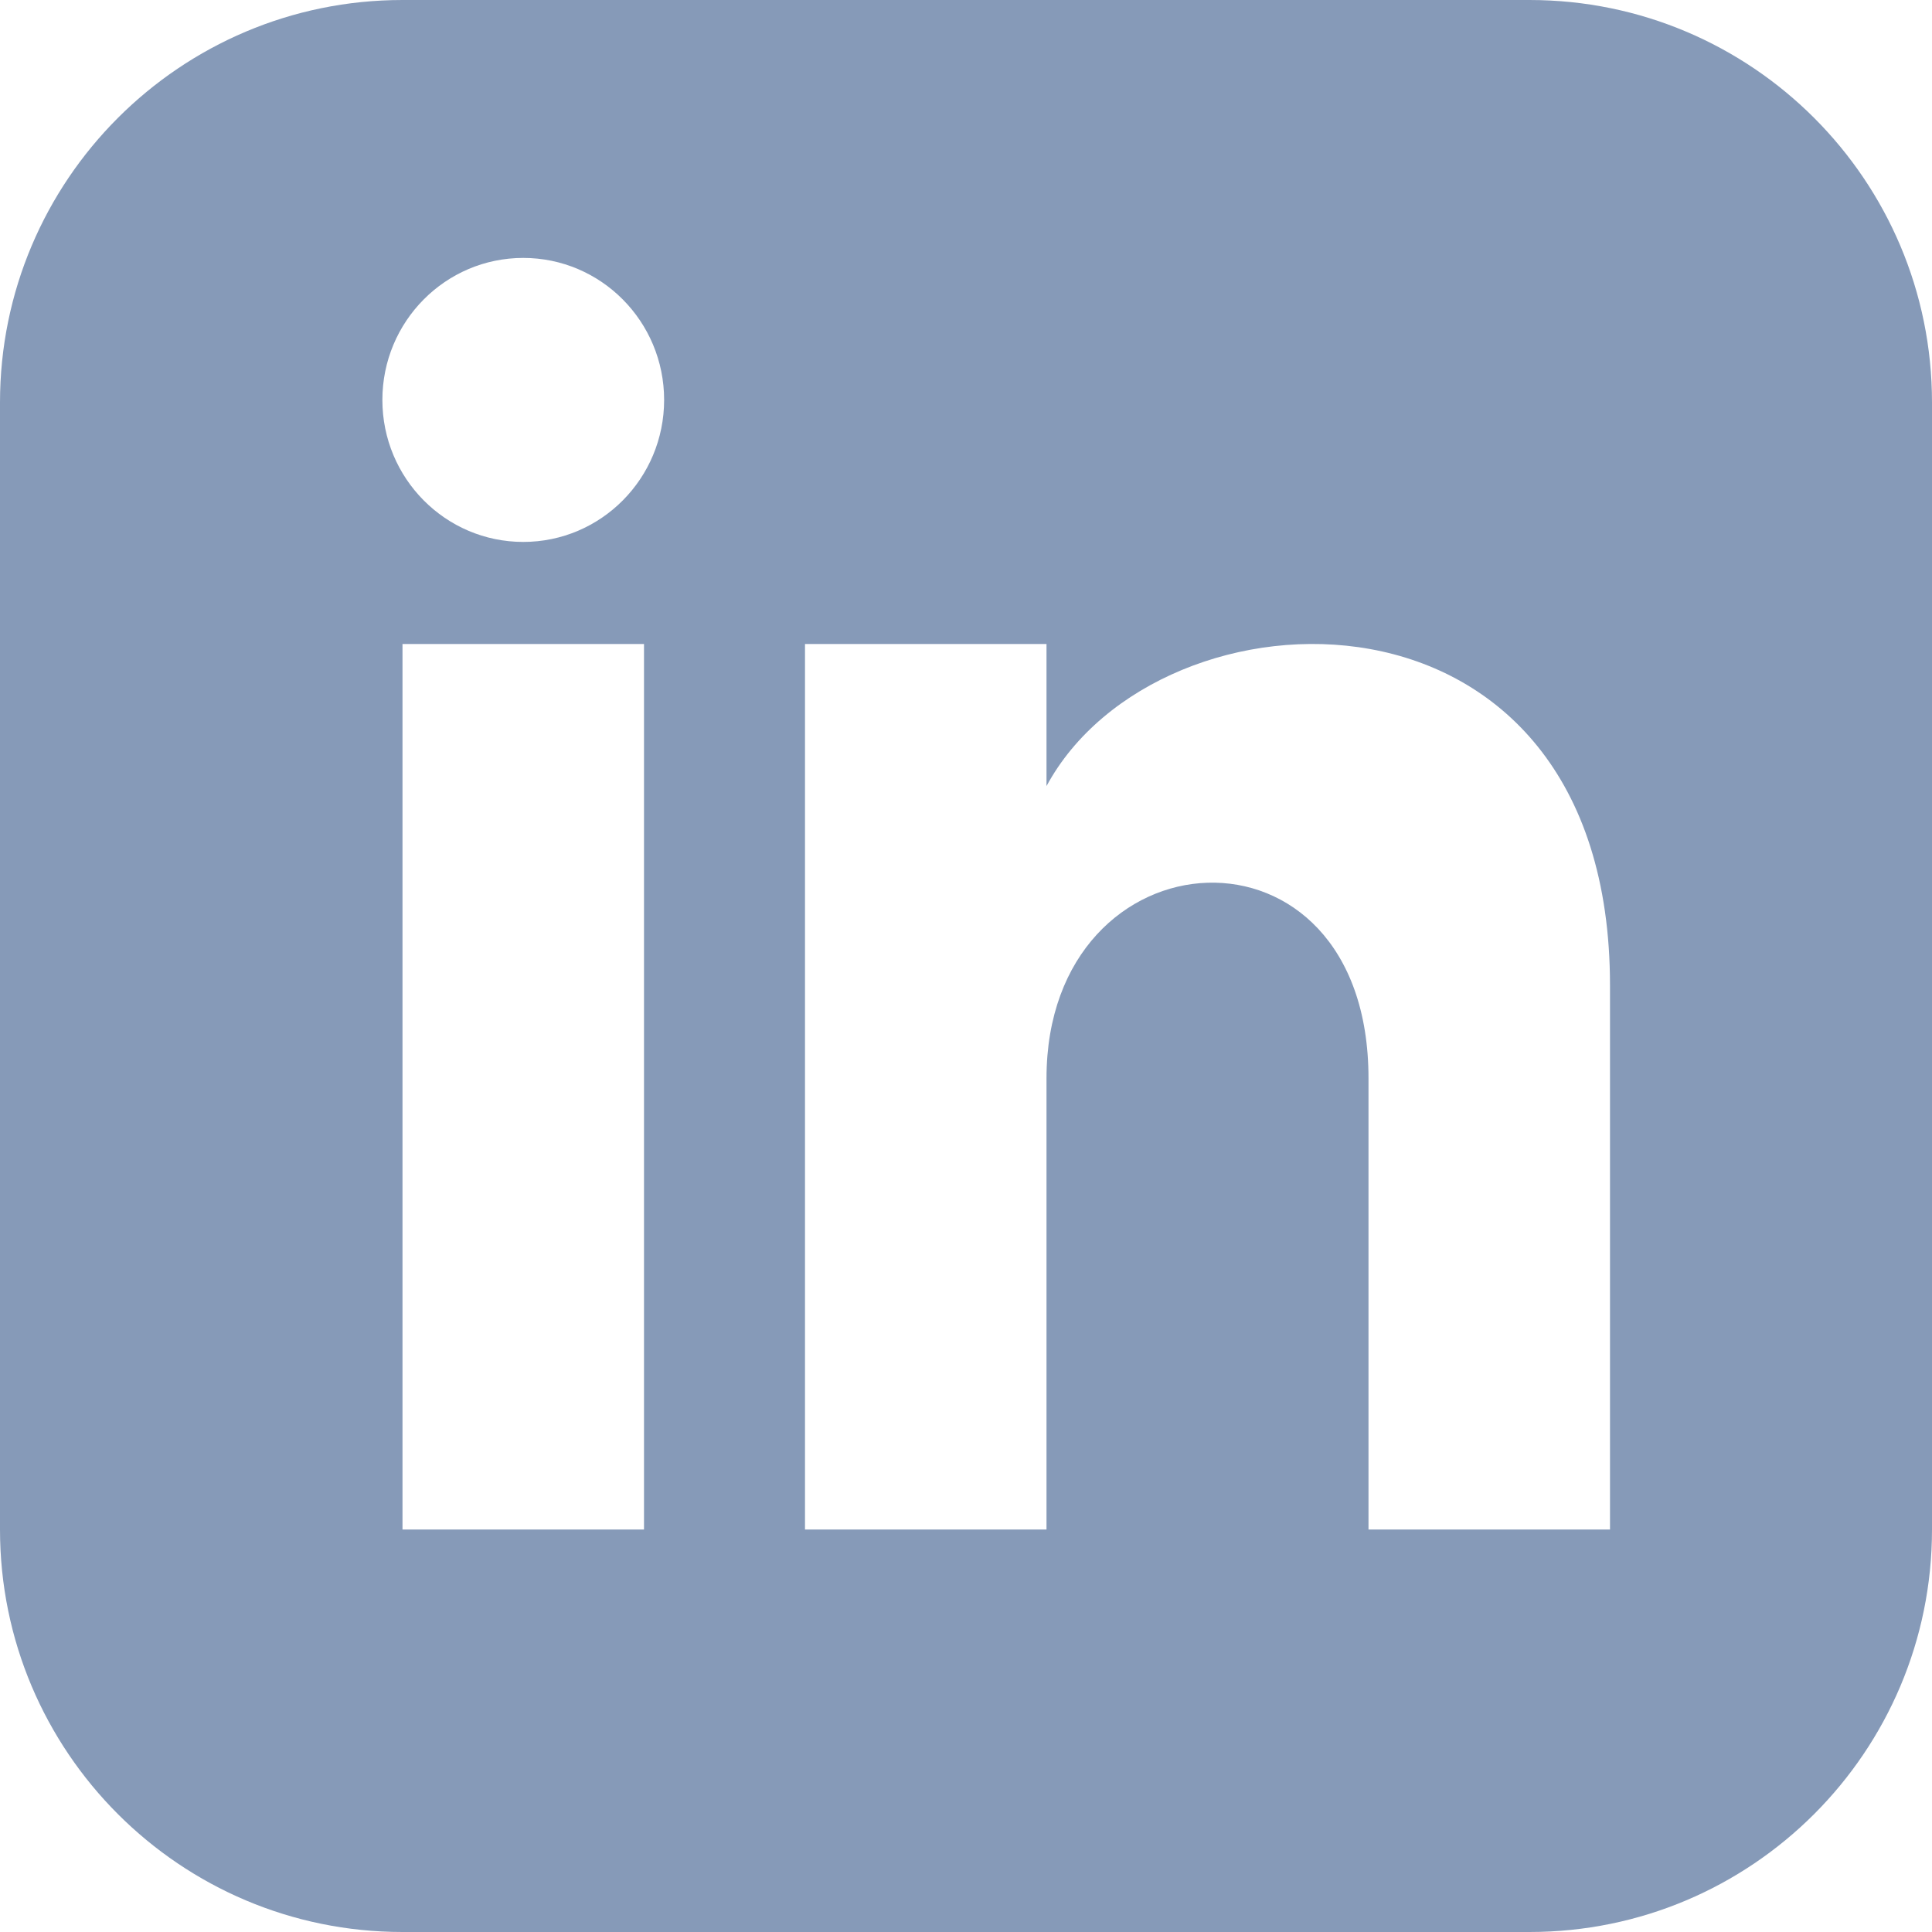
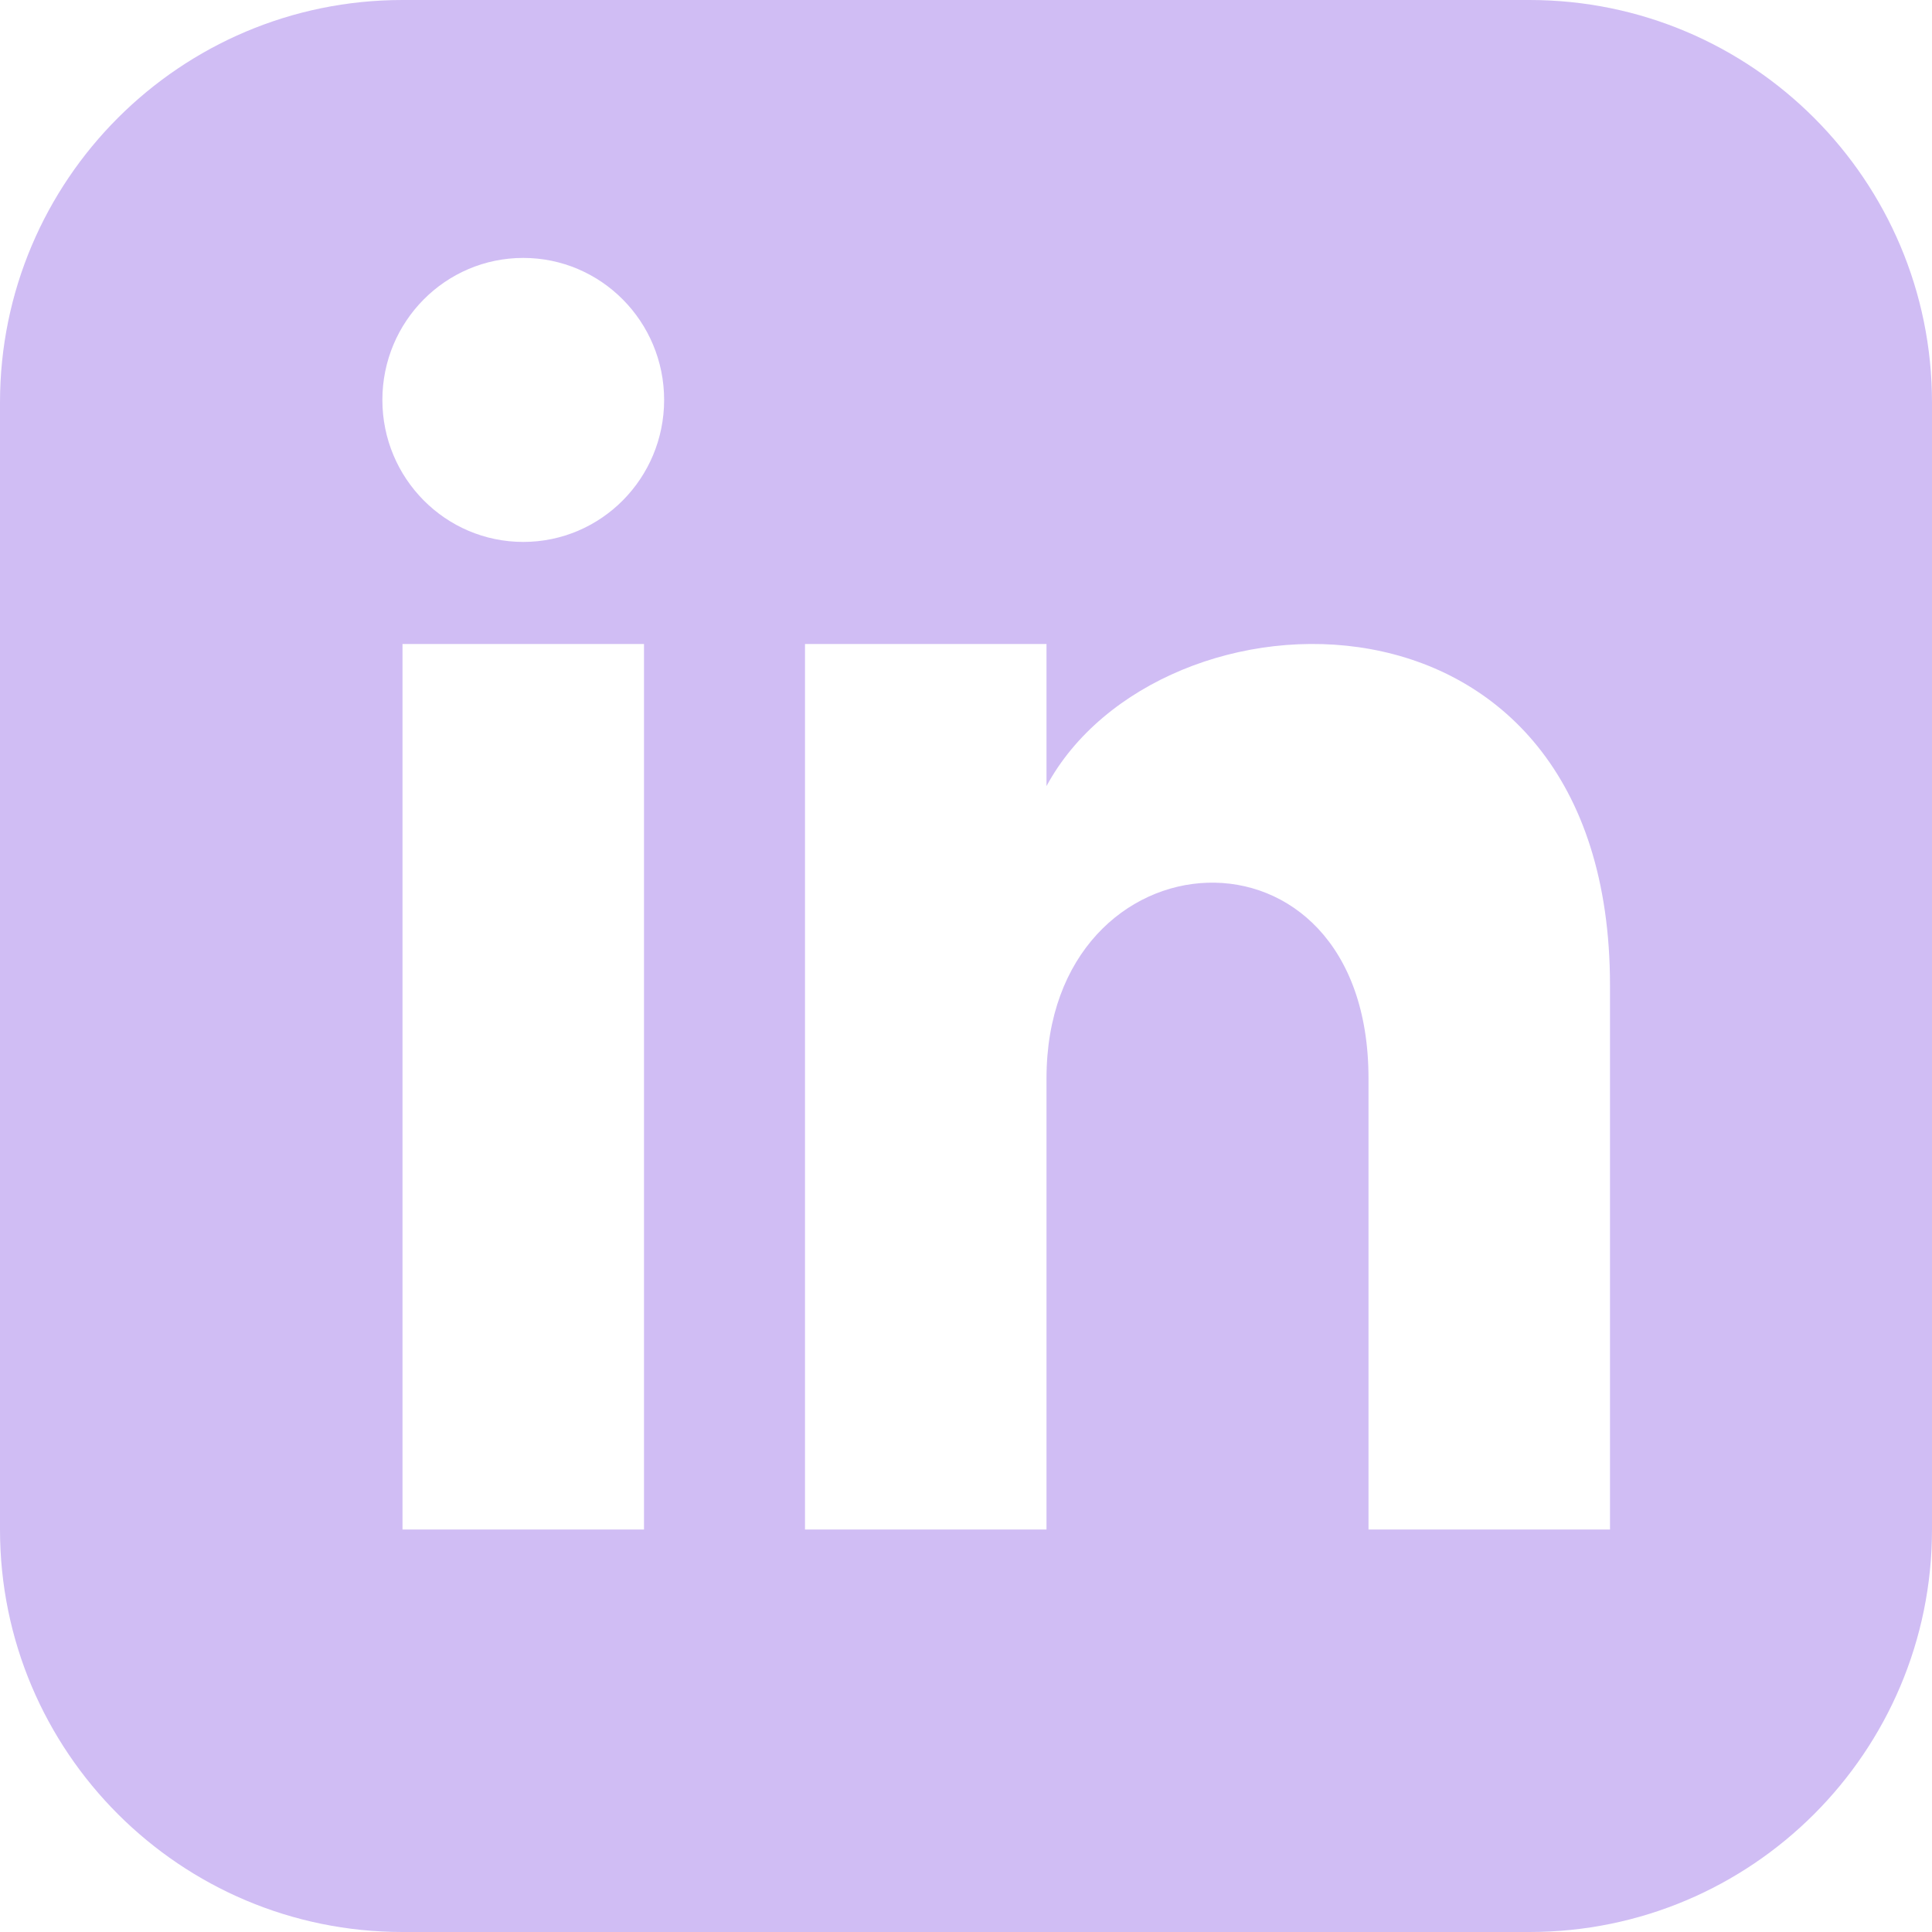
<svg xmlns="http://www.w3.org/2000/svg" width="24" height="24" viewBox="0 0 24 24">
-   <path d="M19 0h-14c-2.761 0-5 2.239-5 5v14c0 2.761 2.239 5 5 5h14c2.762 0 5-2.239 5-5v-14c0-2.761-2.238-5-5-5zm-11 19h-3v-11h3v11zm-1.5-12.268c-.966 0-1.75-.79-1.75-1.764s.784-1.764 1.75-1.764 1.75.79 1.75 1.764-.783 1.764-1.75 1.764zm13.5 12.268h-3v-5.604c0-3.368-4-3.113-4 0v5.604h-3v-11h3v1.765c1.396-2.586 7-2.777 7 2.476v6.759z" fill="#869AB8" />
+   <path d="M19 0h-14c-2.761 0-5 2.239-5 5v14c0 2.761 2.239 5 5 5h14c2.762 0 5-2.239 5-5v-14c0-2.761-2.238-5-5-5zm-11 19h-3v-11h3v11zm-1.5-12.268c-.966 0-1.75-.79-1.75-1.764s.784-1.764 1.75-1.764 1.75.79 1.75 1.764-.783 1.764-1.75 1.764zm13.5 12.268h-3v-5.604c0-3.368-4-3.113-4 0v5.604h-3v-11h3v1.765c1.396-2.586 7-2.777 7 2.476v6.759z" fill="#D0BDF4" />
</svg>
